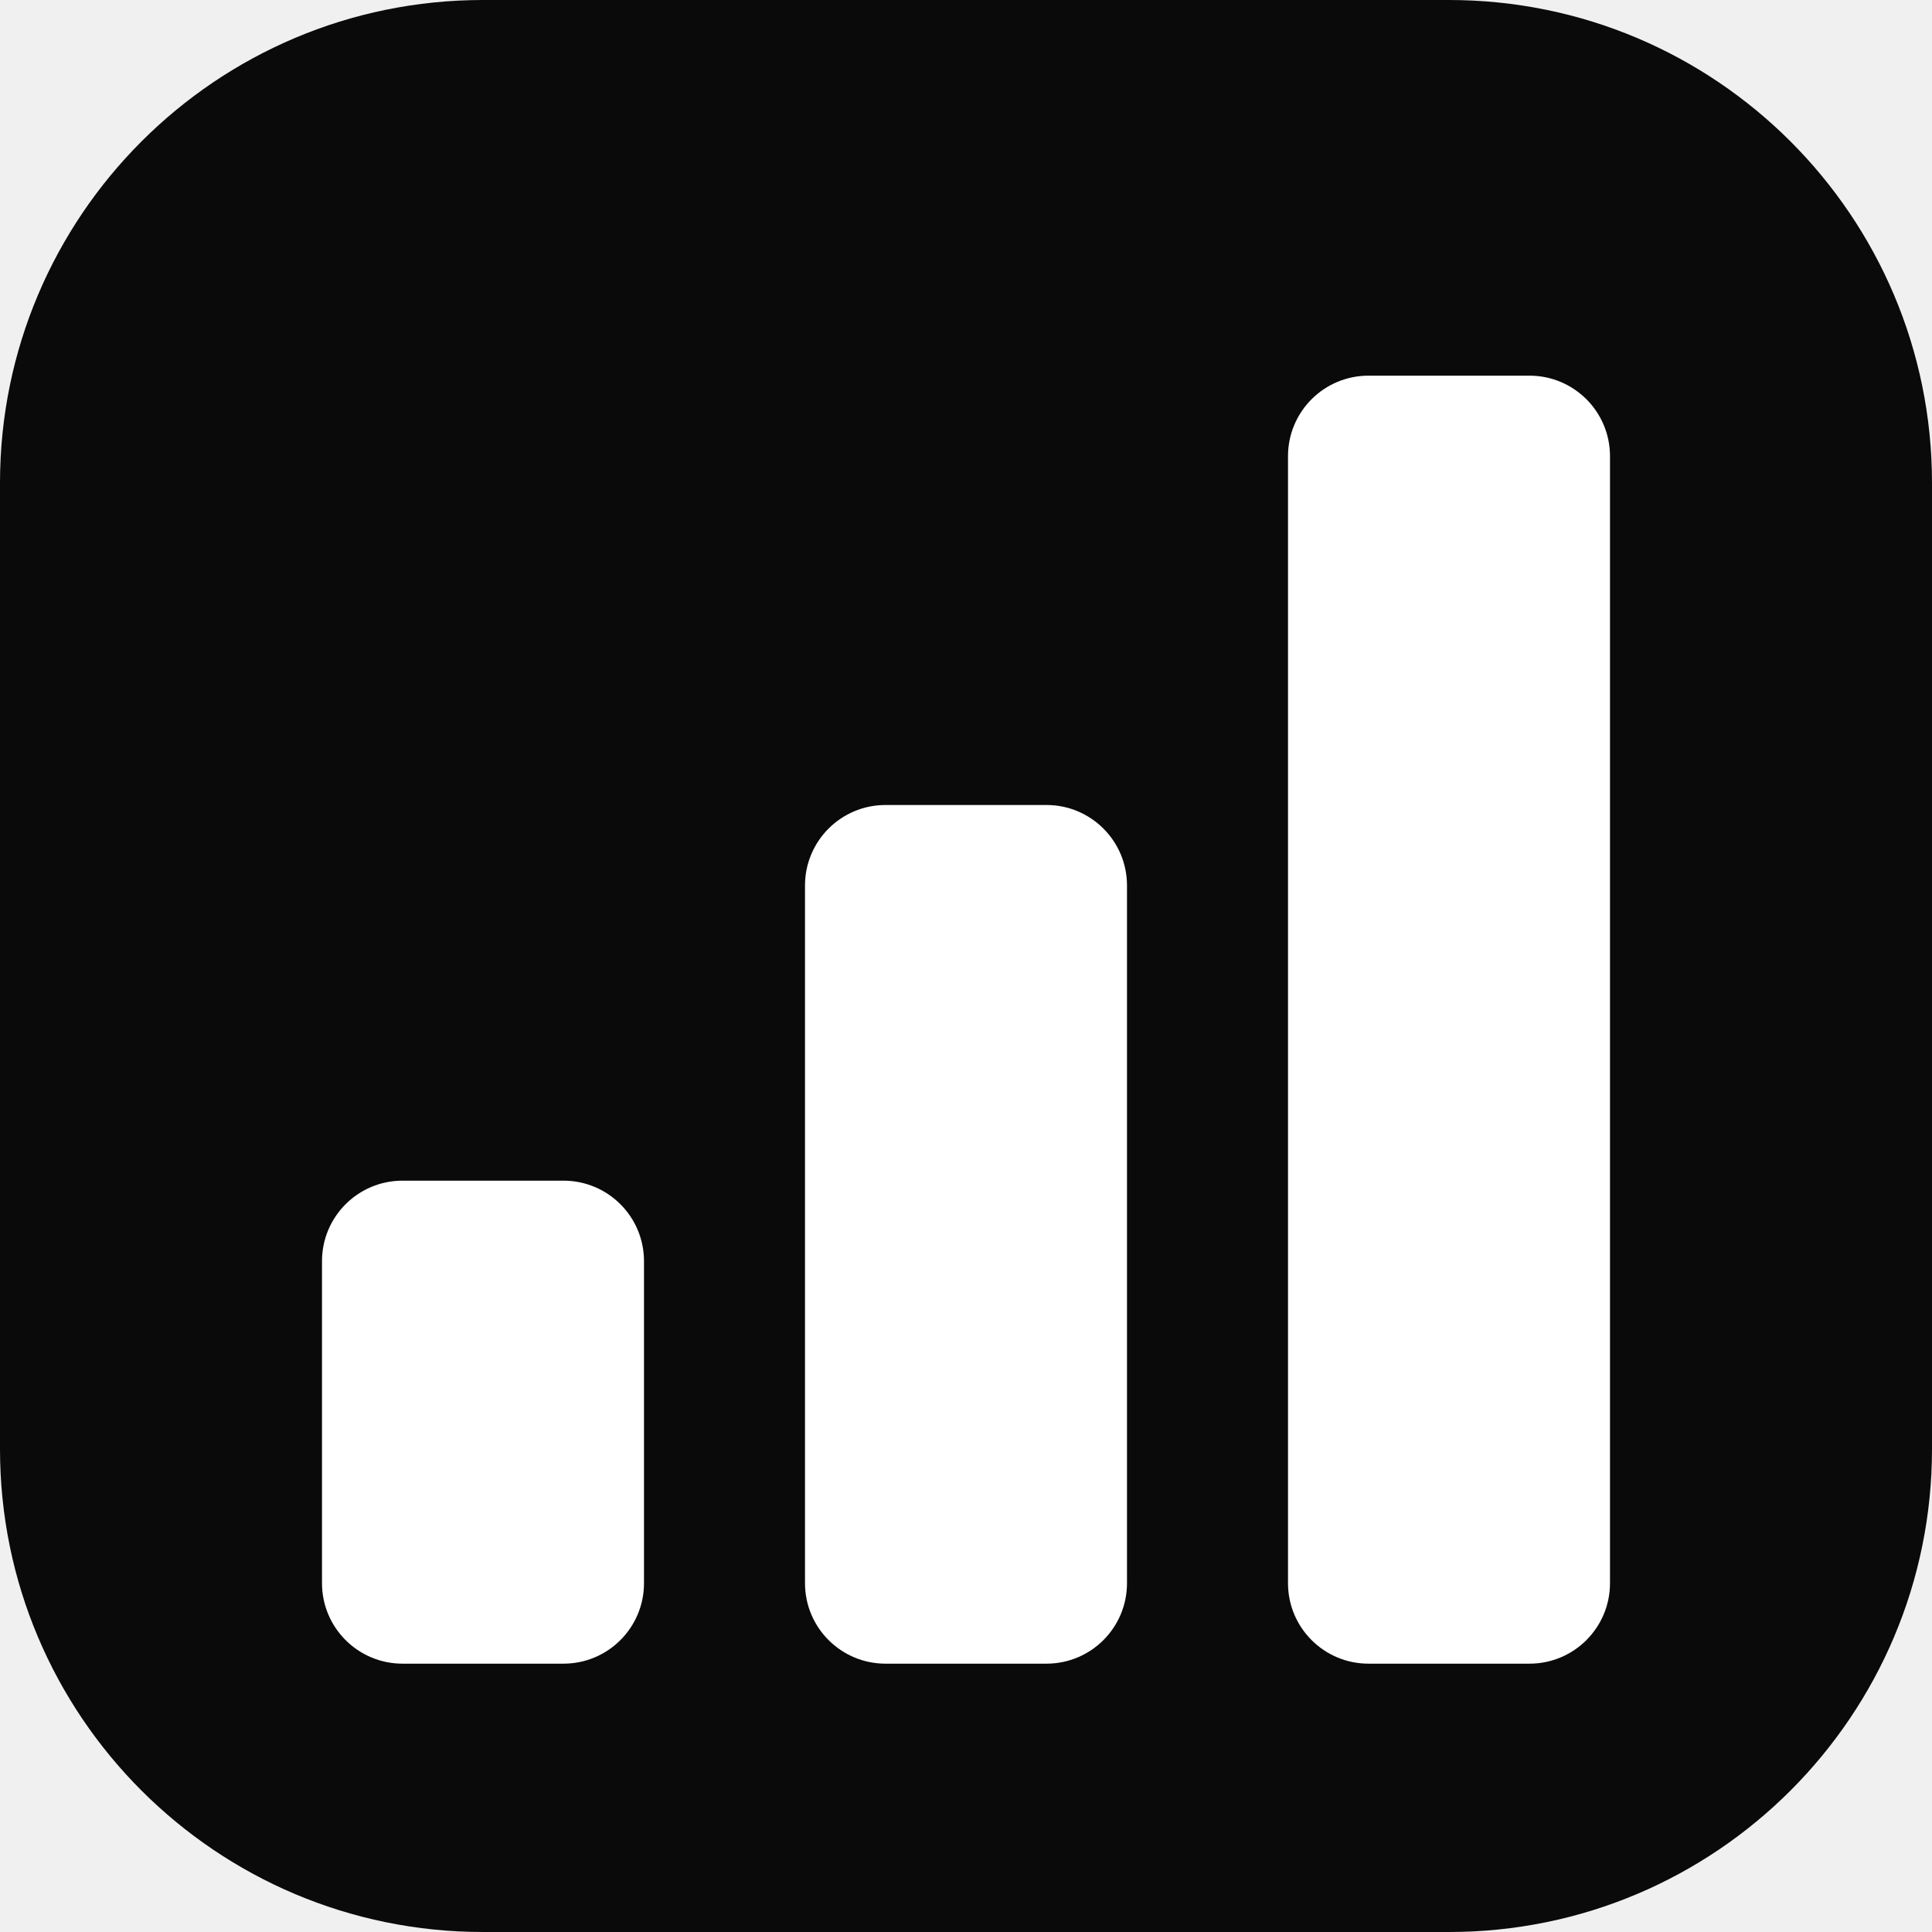
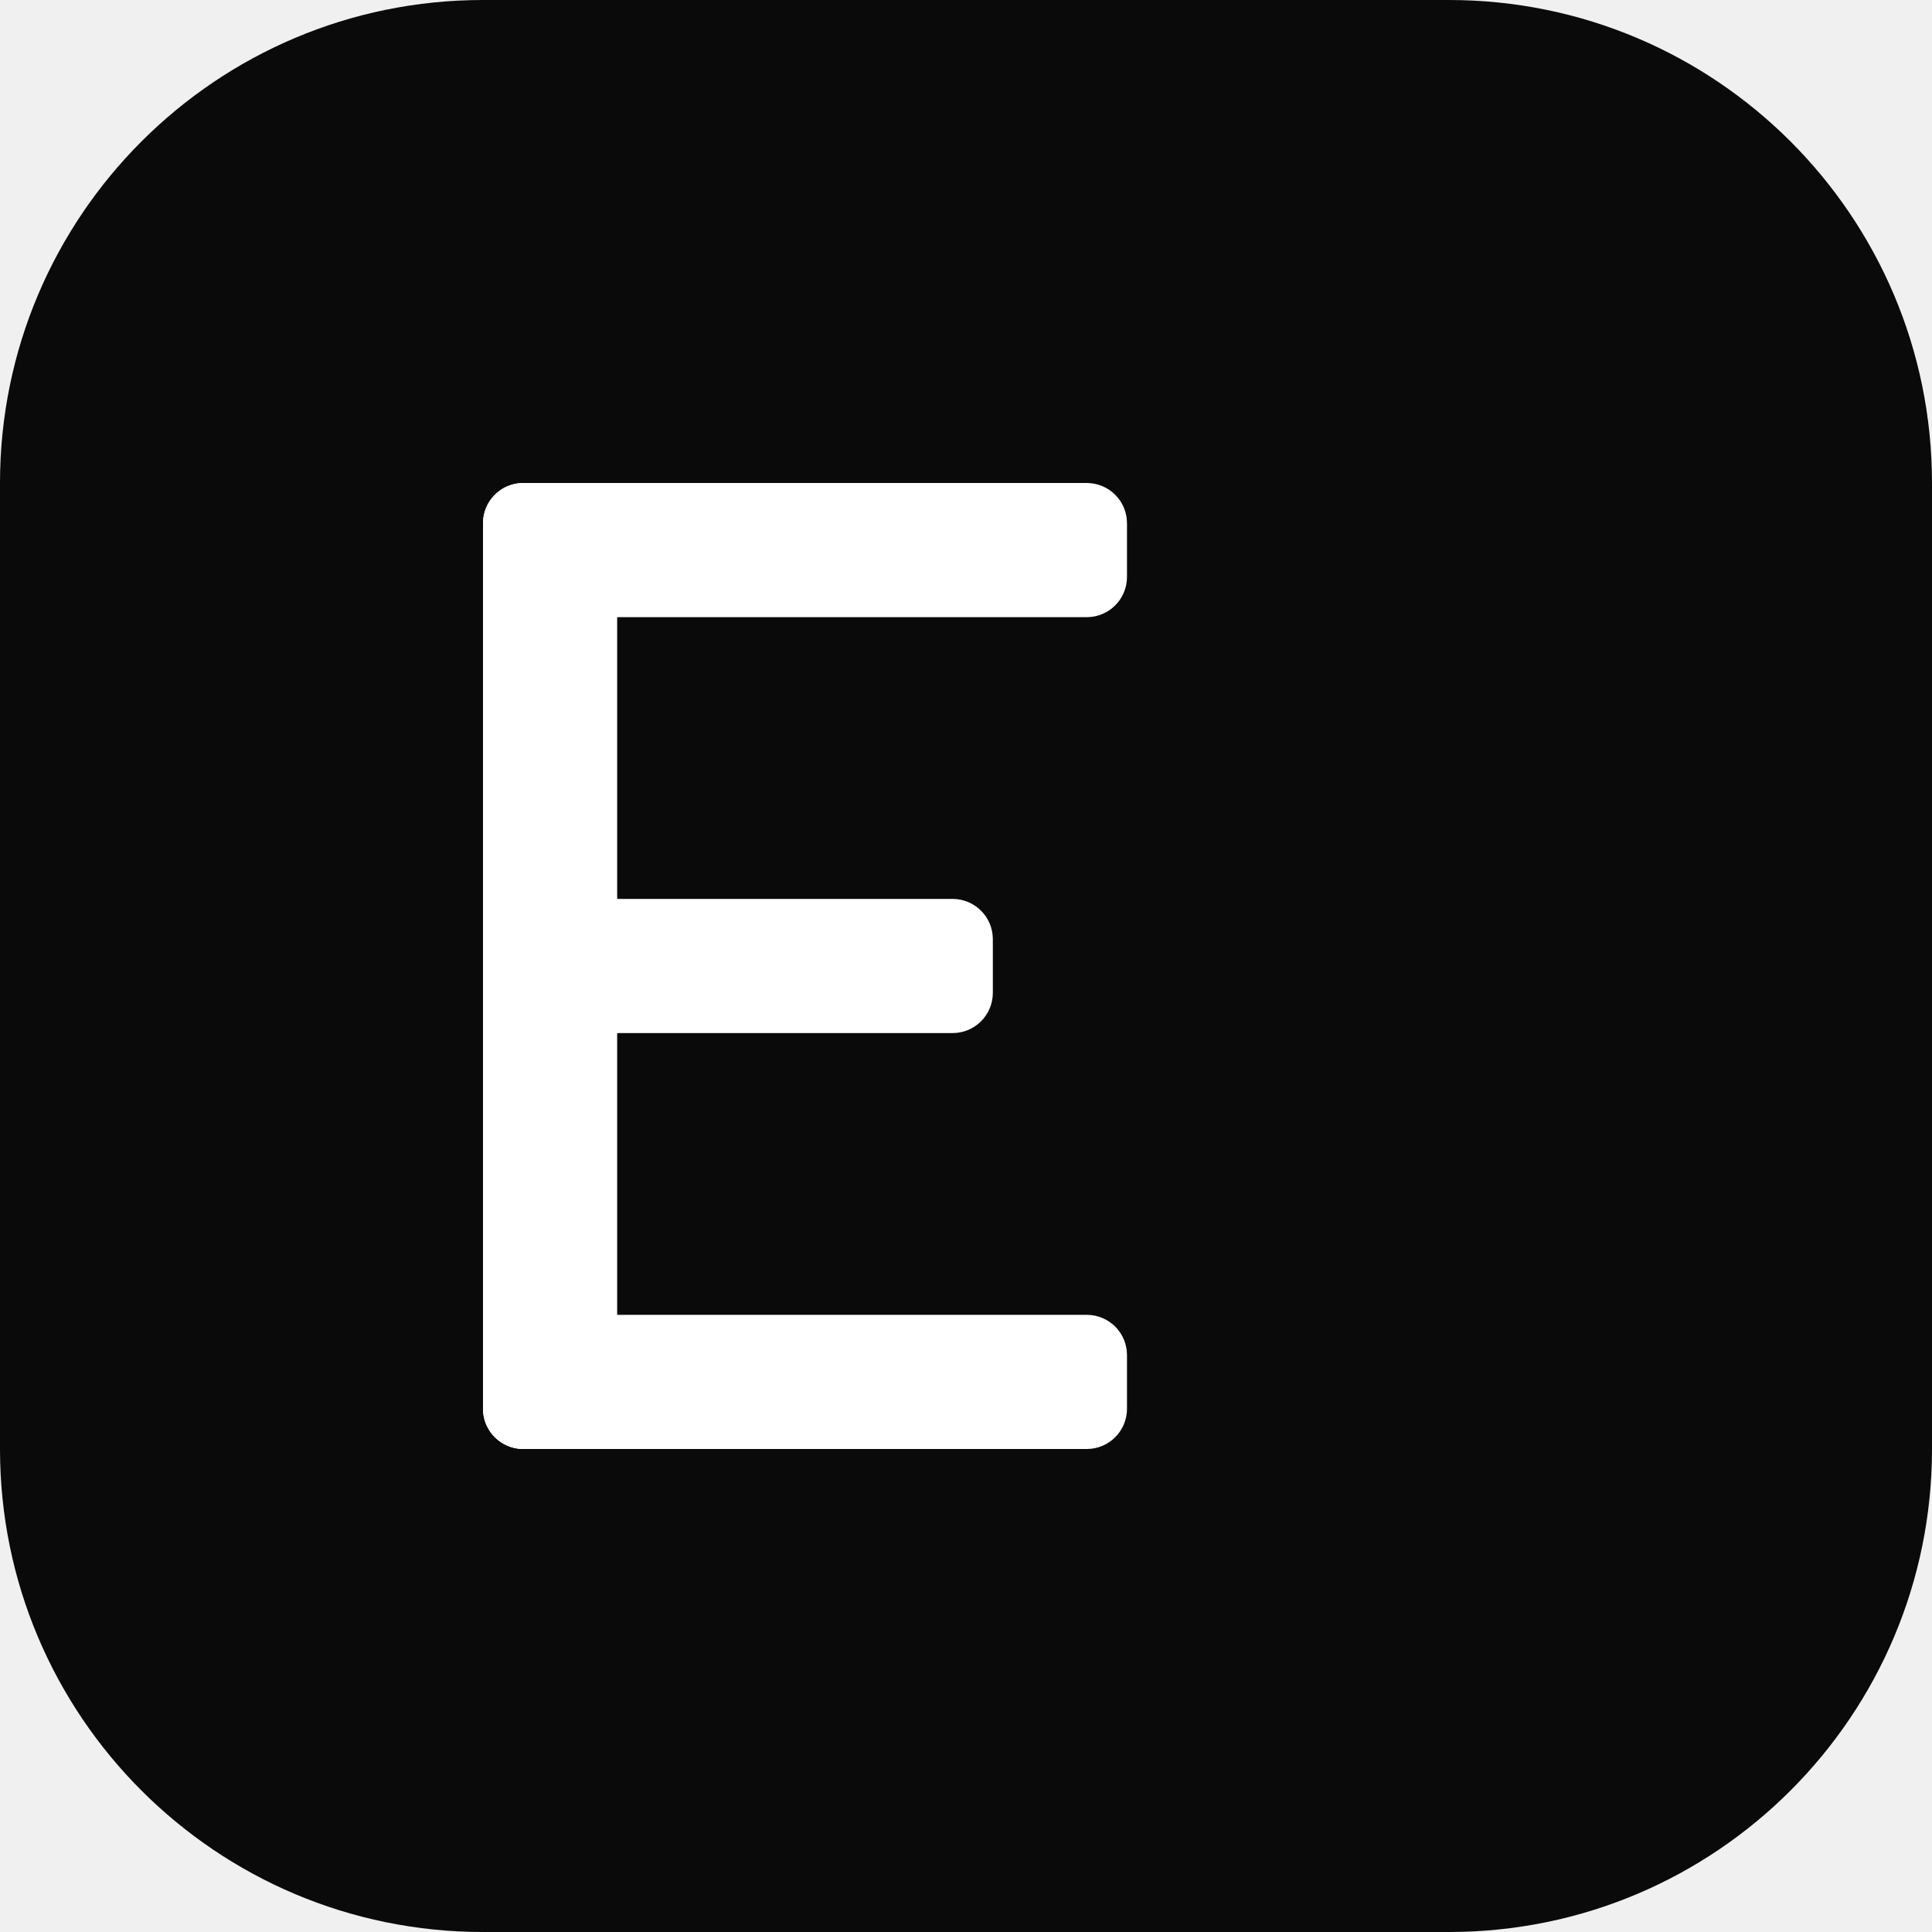
<svg xmlns="http://www.w3.org/2000/svg" viewBox="0 0 36 36">
  <rect width="36" height="36" rx="9" fill="#0A0A0A" />
-   <rect x="6" y="22" width="6" height="9" rx="1.5" fill="white" />
-   <rect x="15" y="15" width="6" height="16" rx="1.5" fill="white" />
-   <rect x="24" y="7" width="6" height="24" rx="1.5" fill="white" />
+   <rect x="9" y="9" width="2.5" height="18" rx="0.75" fill="white" />
+   <rect x="9" y="9" width="12" height="2.5" rx="0.75" fill="white" />
+   <rect x="9" y="16.75" width="9.5" height="2.5" rx="0.75" fill="white" />
+   <rect x="9" y="24.5" width="12" height="2.5" rx="0.75" fill="white" />
</svg>
